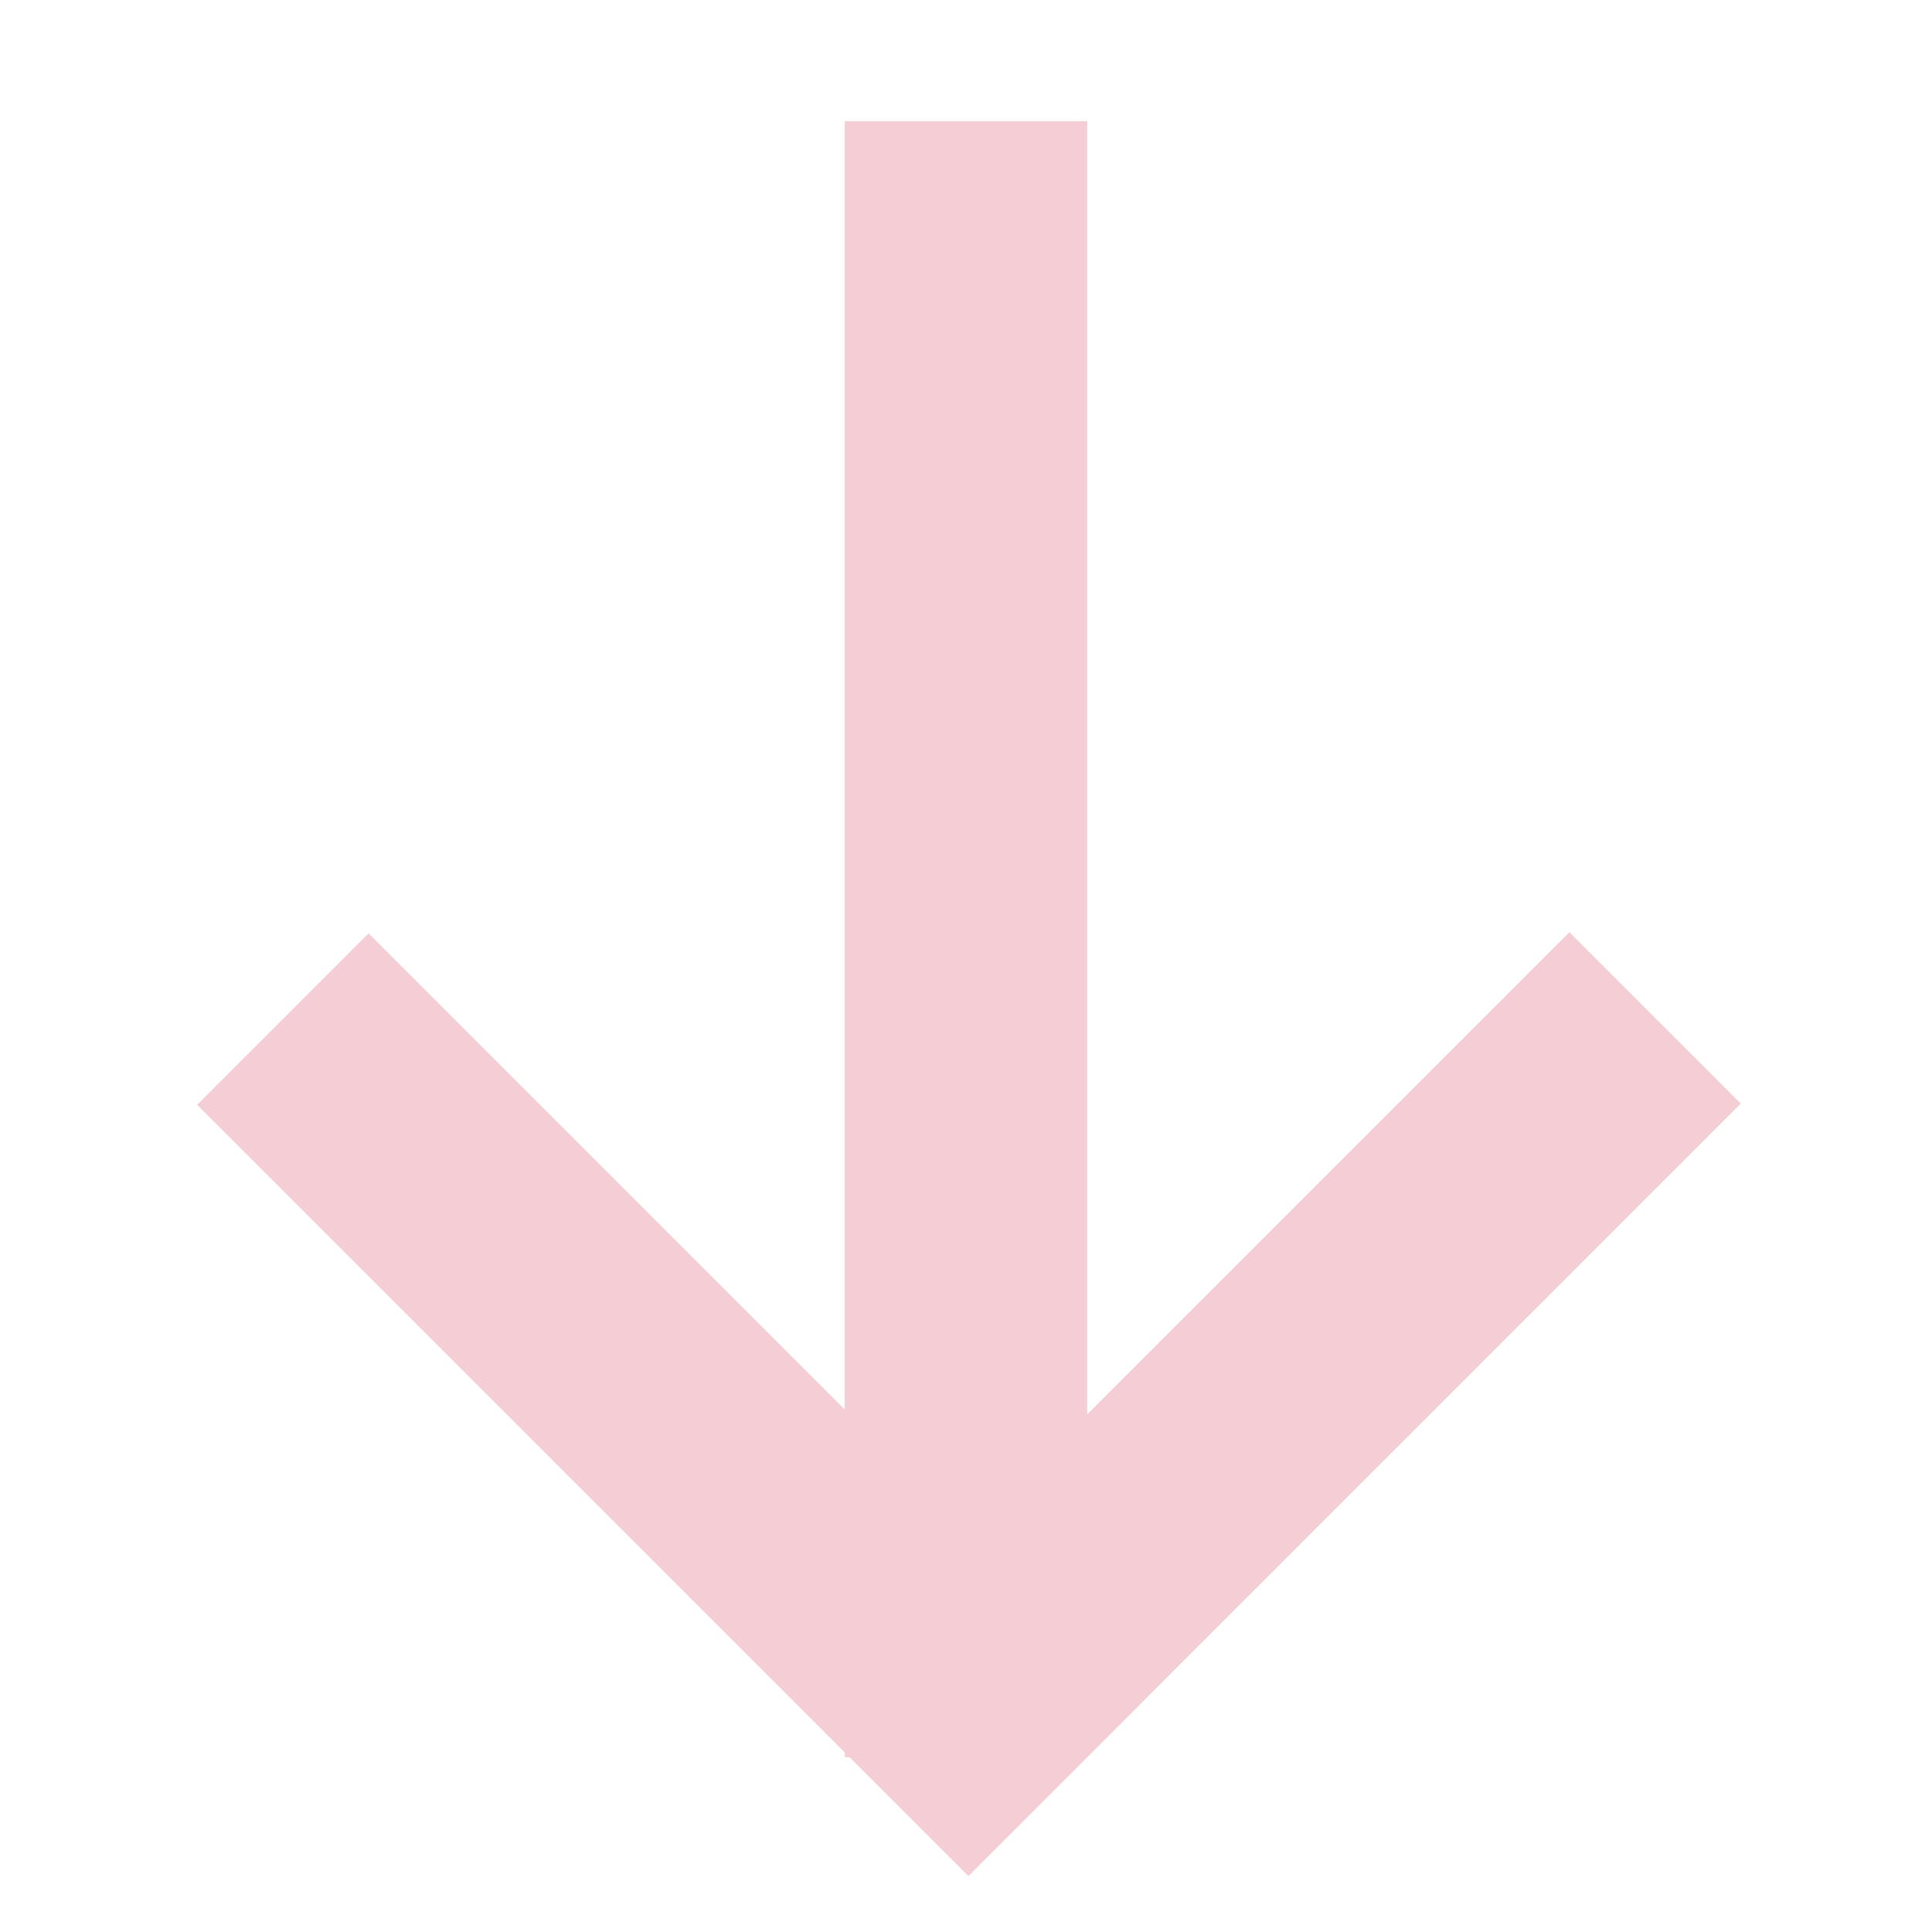
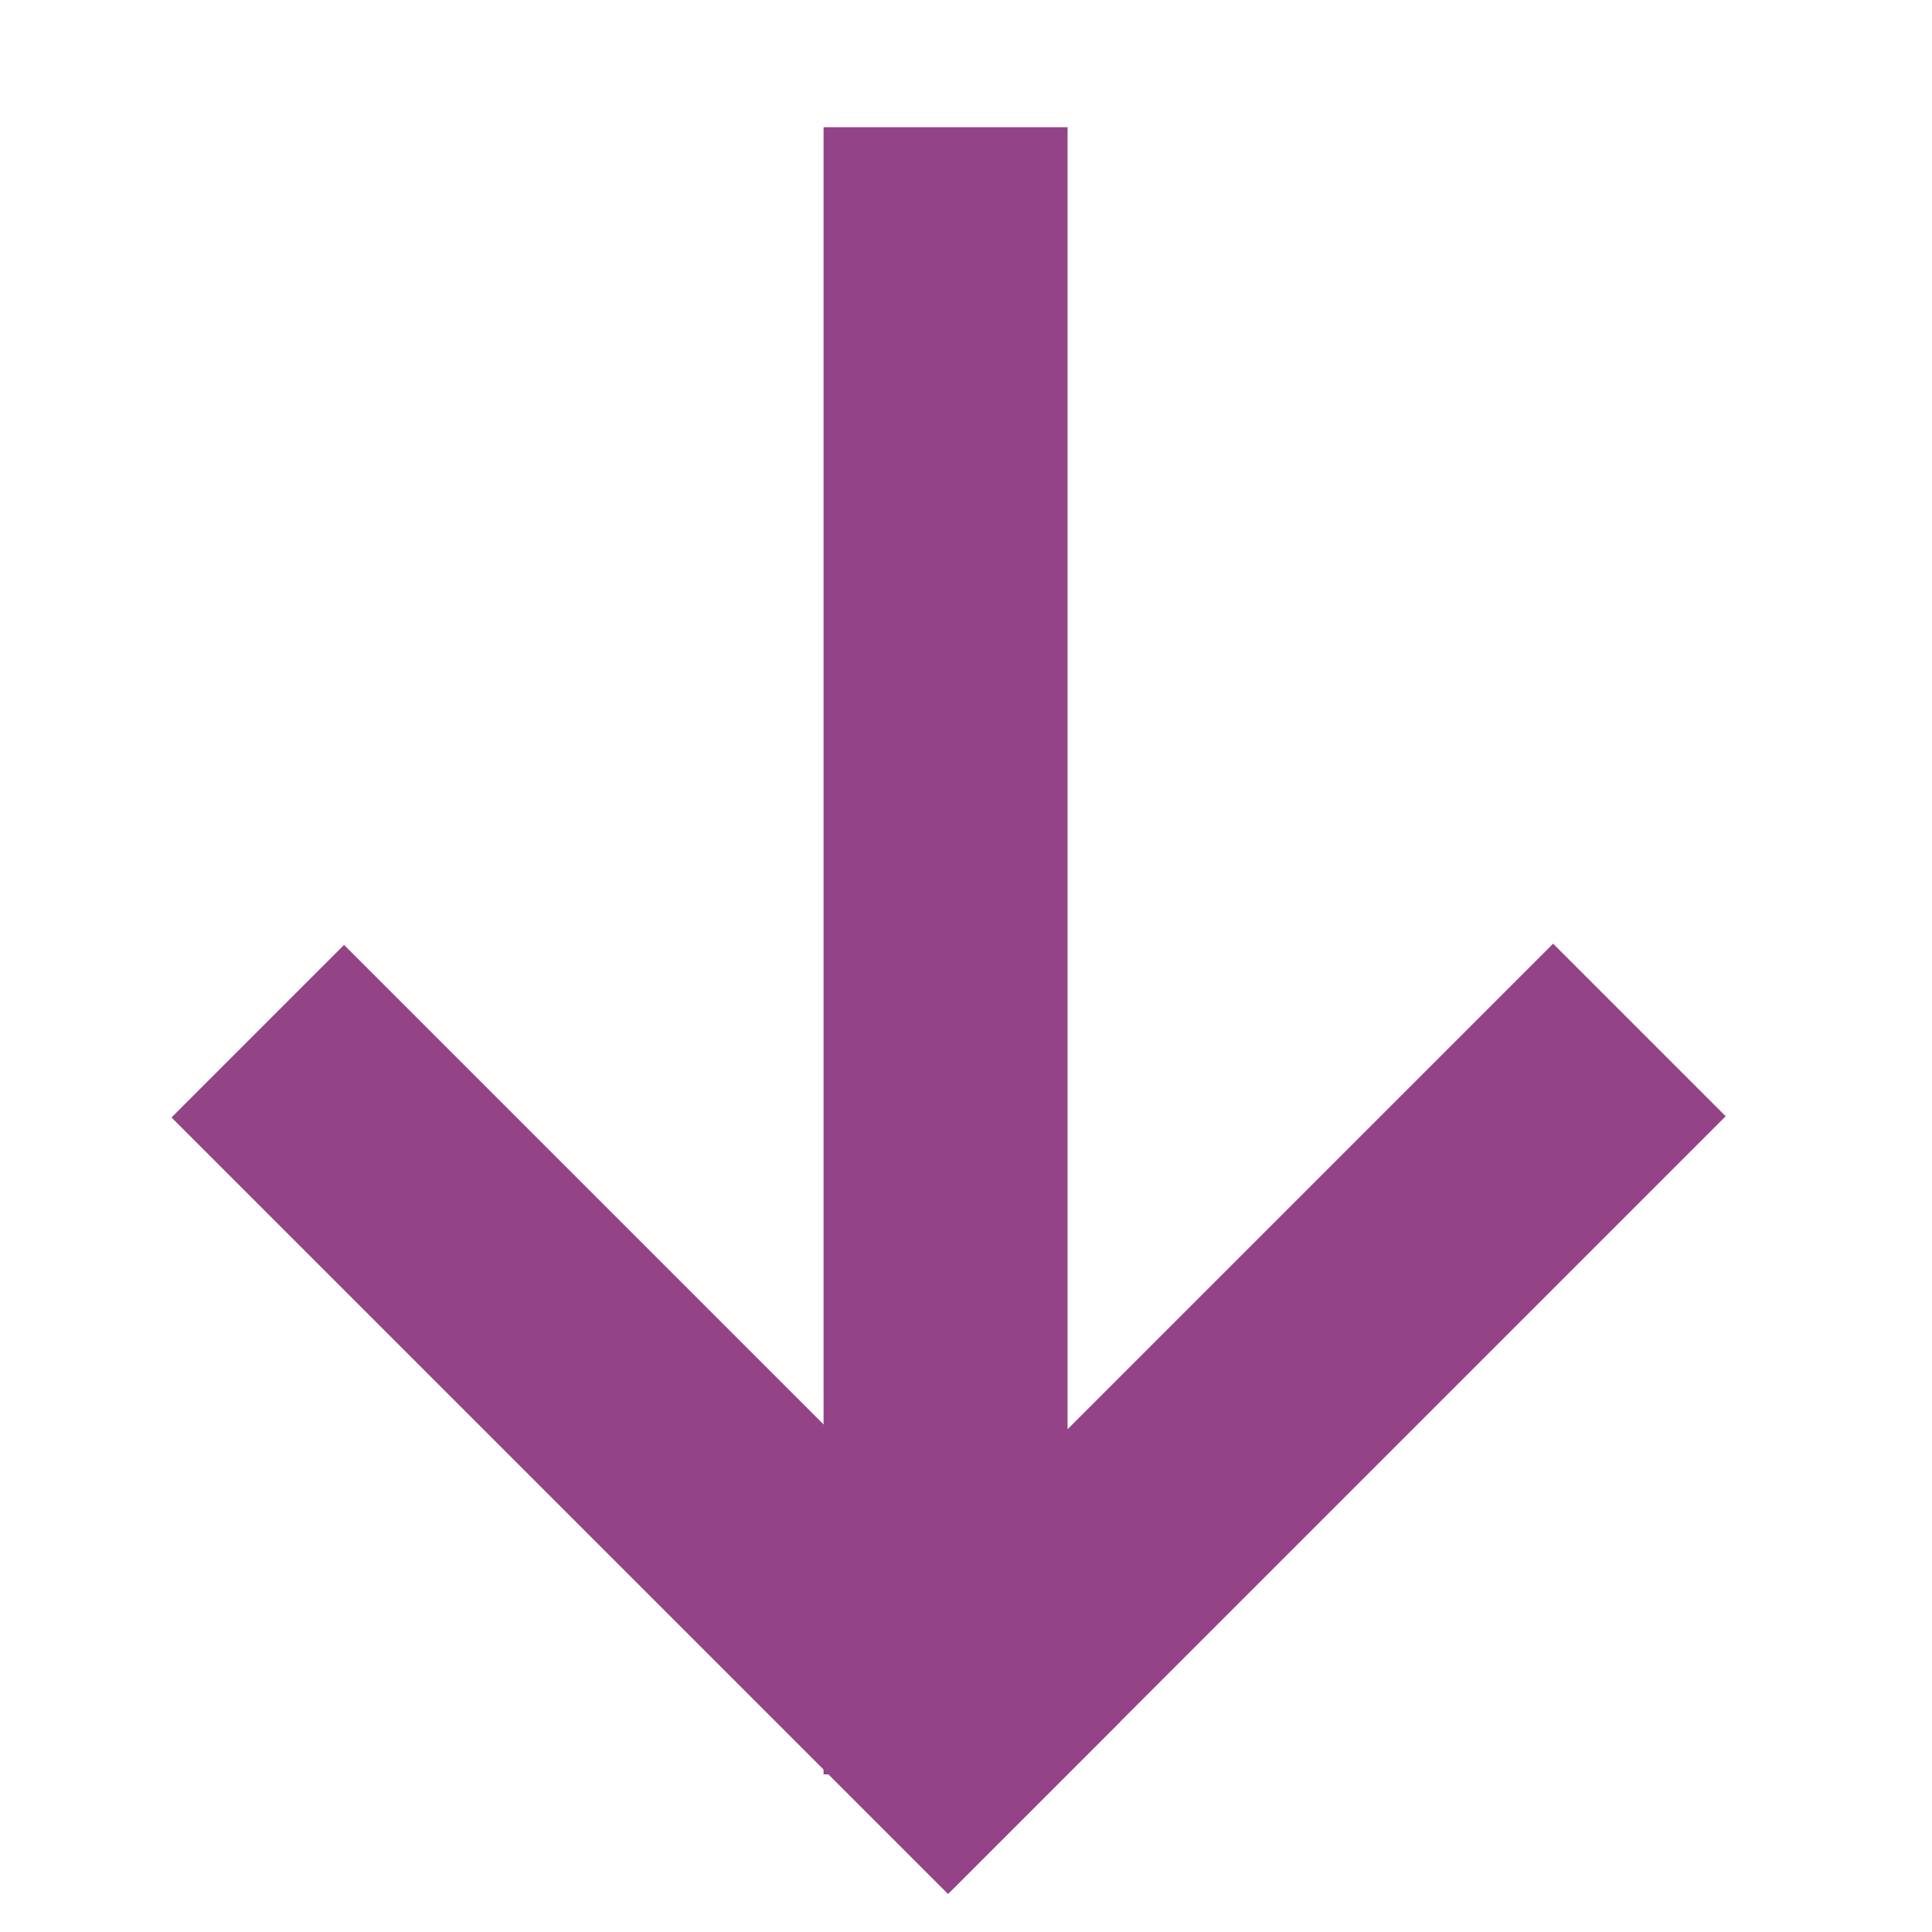
- <svg xmlns="http://www.w3.org/2000/svg" class="icon-arrow" width="32" height="32" viewBox="0 0 32 32" fill="none">
-   <rect x="28.834" y="18.279" width="18.065" height="4.015" transform="rotate(135 28.8335 18.2787)" fill="#F5CDD5" />
-   <rect x="16.04" y="31.073" width="18.065" height="4.015" transform="rotate(-135 16.0396 31.0727)" fill="#F5CDD5" />
-   <rect x="13.993" y="29.105" width="27.098" height="4.015" transform="rotate(-90 13.9927 29.1055)" fill="#F5CDD5" />
+ <svg xmlns="http://www.w3.org/2000/svg" class="arrow-icon" width="42" height="42" viewBox="0 0 42 42" fill="none">
+   <rect x="37.514" y="24.266" width="23.872" height="5.305" transform="rotate(135 37.5143 24.2662)" fill="#944386" />
+   <rect x="20.608" y="41.172" width="23.872" height="5.305" transform="rotate(-135 20.6084 41.1724)" fill="#944386" />
+   <rect x="17.903" y="38.573" width="35.808" height="5.305" transform="rotate(-90 17.9033 38.5729)" fill="#944386" />
</svg>
